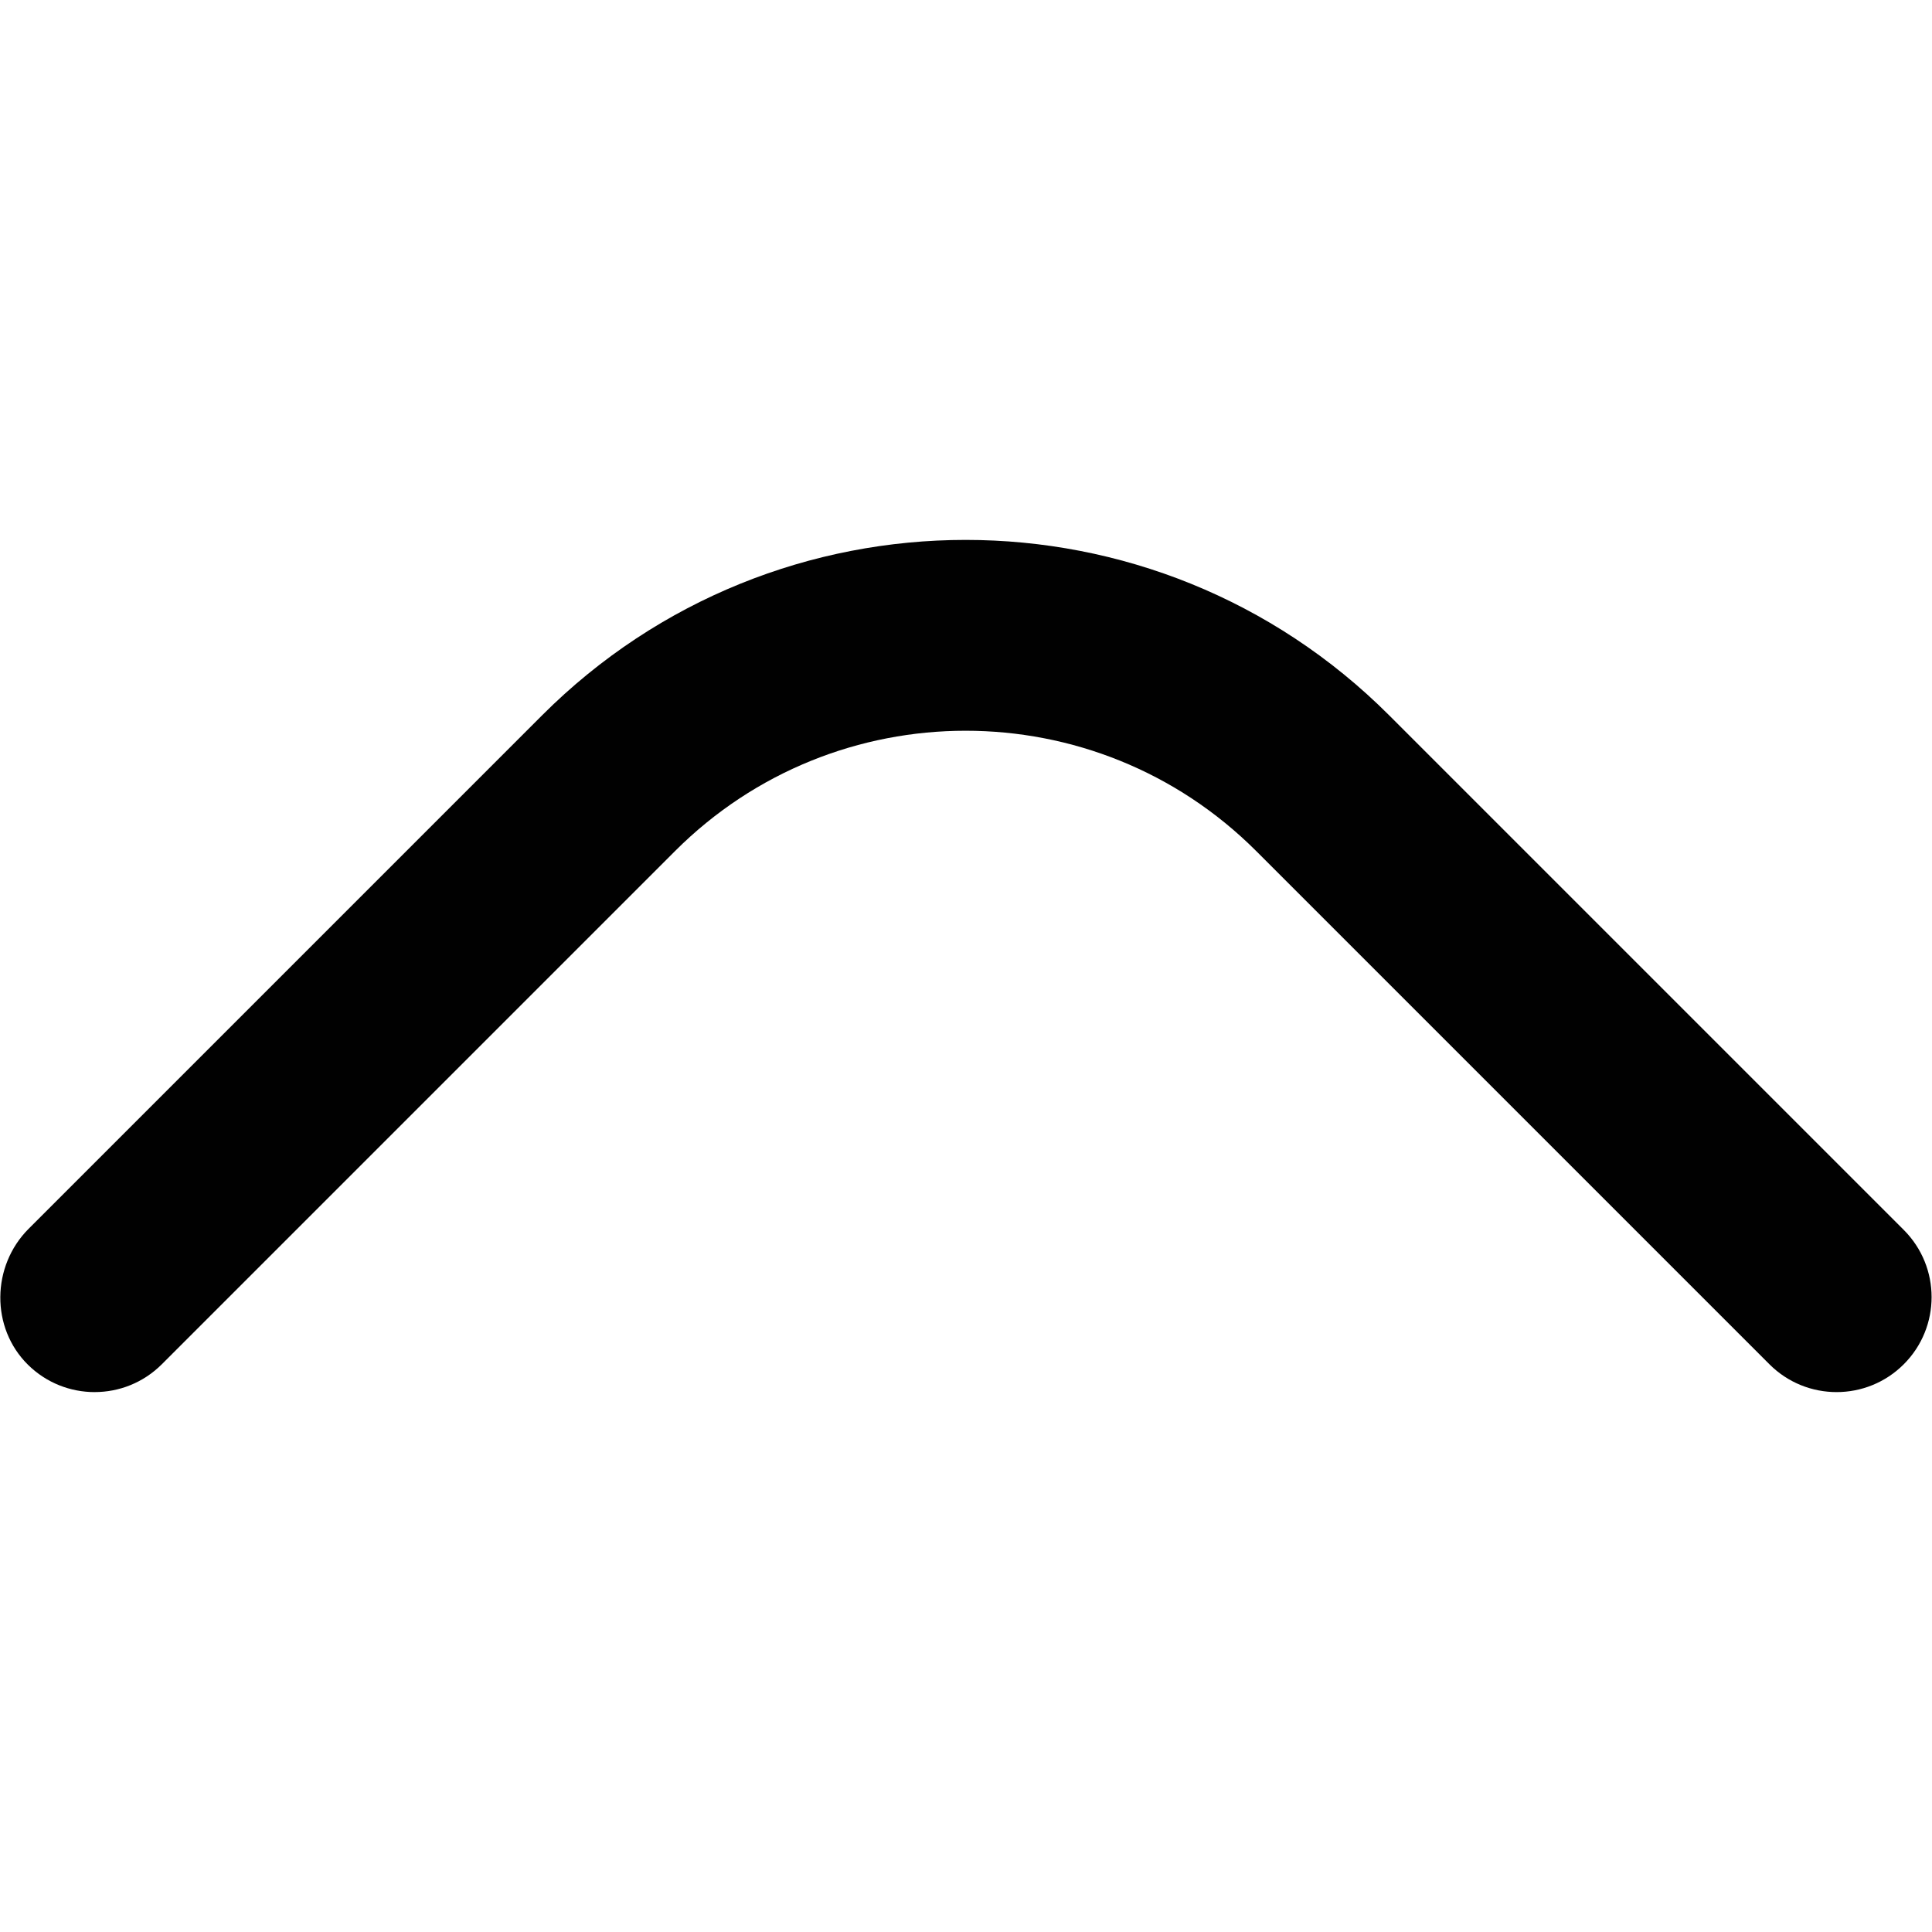
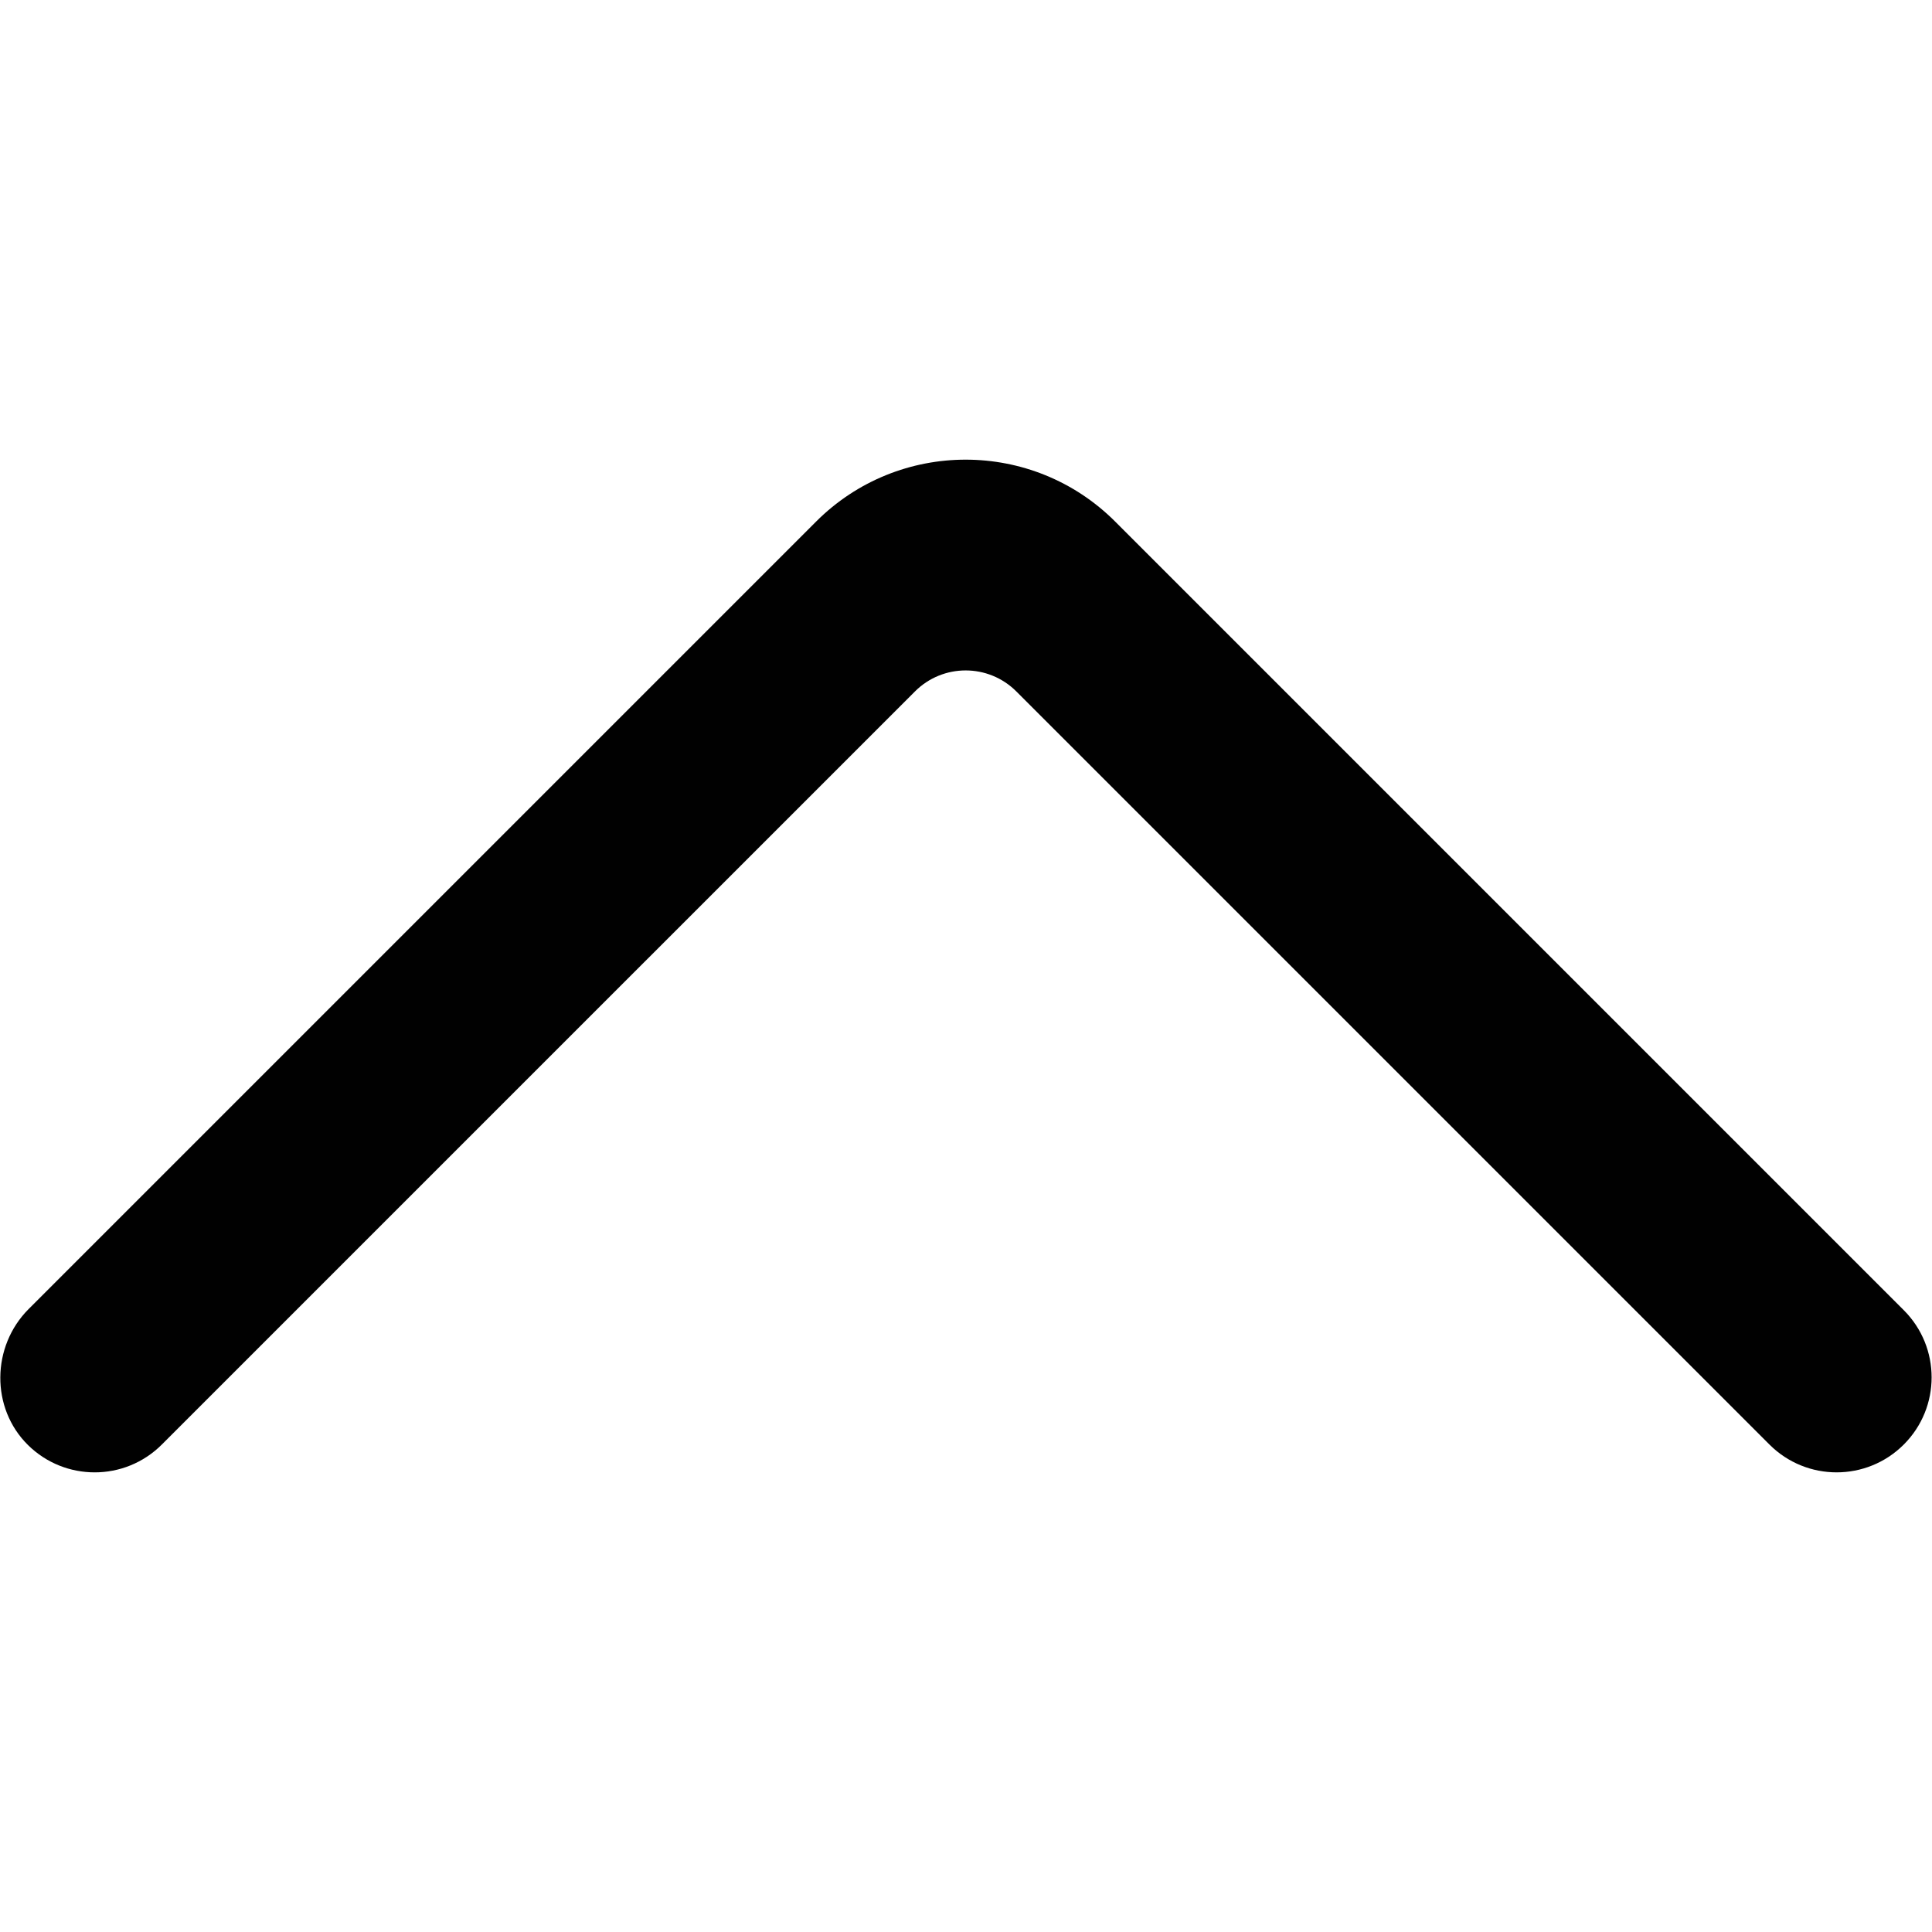
<svg xmlns="http://www.w3.org/2000/svg" id="Layer_31" data-name="Layer 31" viewBox="0 0 850.41 850.42">
  <defs>
    <style>
      .cls-1 {
        fill: #010101;
      }
    </style>
  </defs>
-   <path class="cls-1" d="M41.67,612.77c-10.6,0-21.19-4-29.33-12.01-16.52-16.27-16.11-43.5,.28-59.9l225.97-225.97c102.98-102.98,269.94-102.98,372.91,0l226.49,226.49c8.17,8.17,12.25,18.87,12.25,29.57s-4.08,21.4-12.25,29.57c-16.33,16.33-42.8,16.33-59.13,0l-225.87-225.87c-70.66-70.66-185.23-70.66-255.89,0l-225.86,225.86c-8.17,8.17-18.87,12.25-29.57,12.25Z" />
+   <path class="cls-1" d="M41.67,648.1c-10.6,0-21.19-4-29.33-12.01-16.52-16.27-16.11-43.5,.28-59.9L359.21,229.6c36.36-36.36,95.32-36.36,131.68,0l347.11,347.11c8.17,8.17,12.25,18.87,12.25,29.57s-4.08,21.4-12.25,29.57c-16.33,16.33-42.8,16.33-59.13,0L447.35,304.34c-12.31-12.31-32.28-12.31-44.59,0L71.24,635.85c-8.17,8.17-18.87,12.25-29.57,12.25Z" />
</svg>
